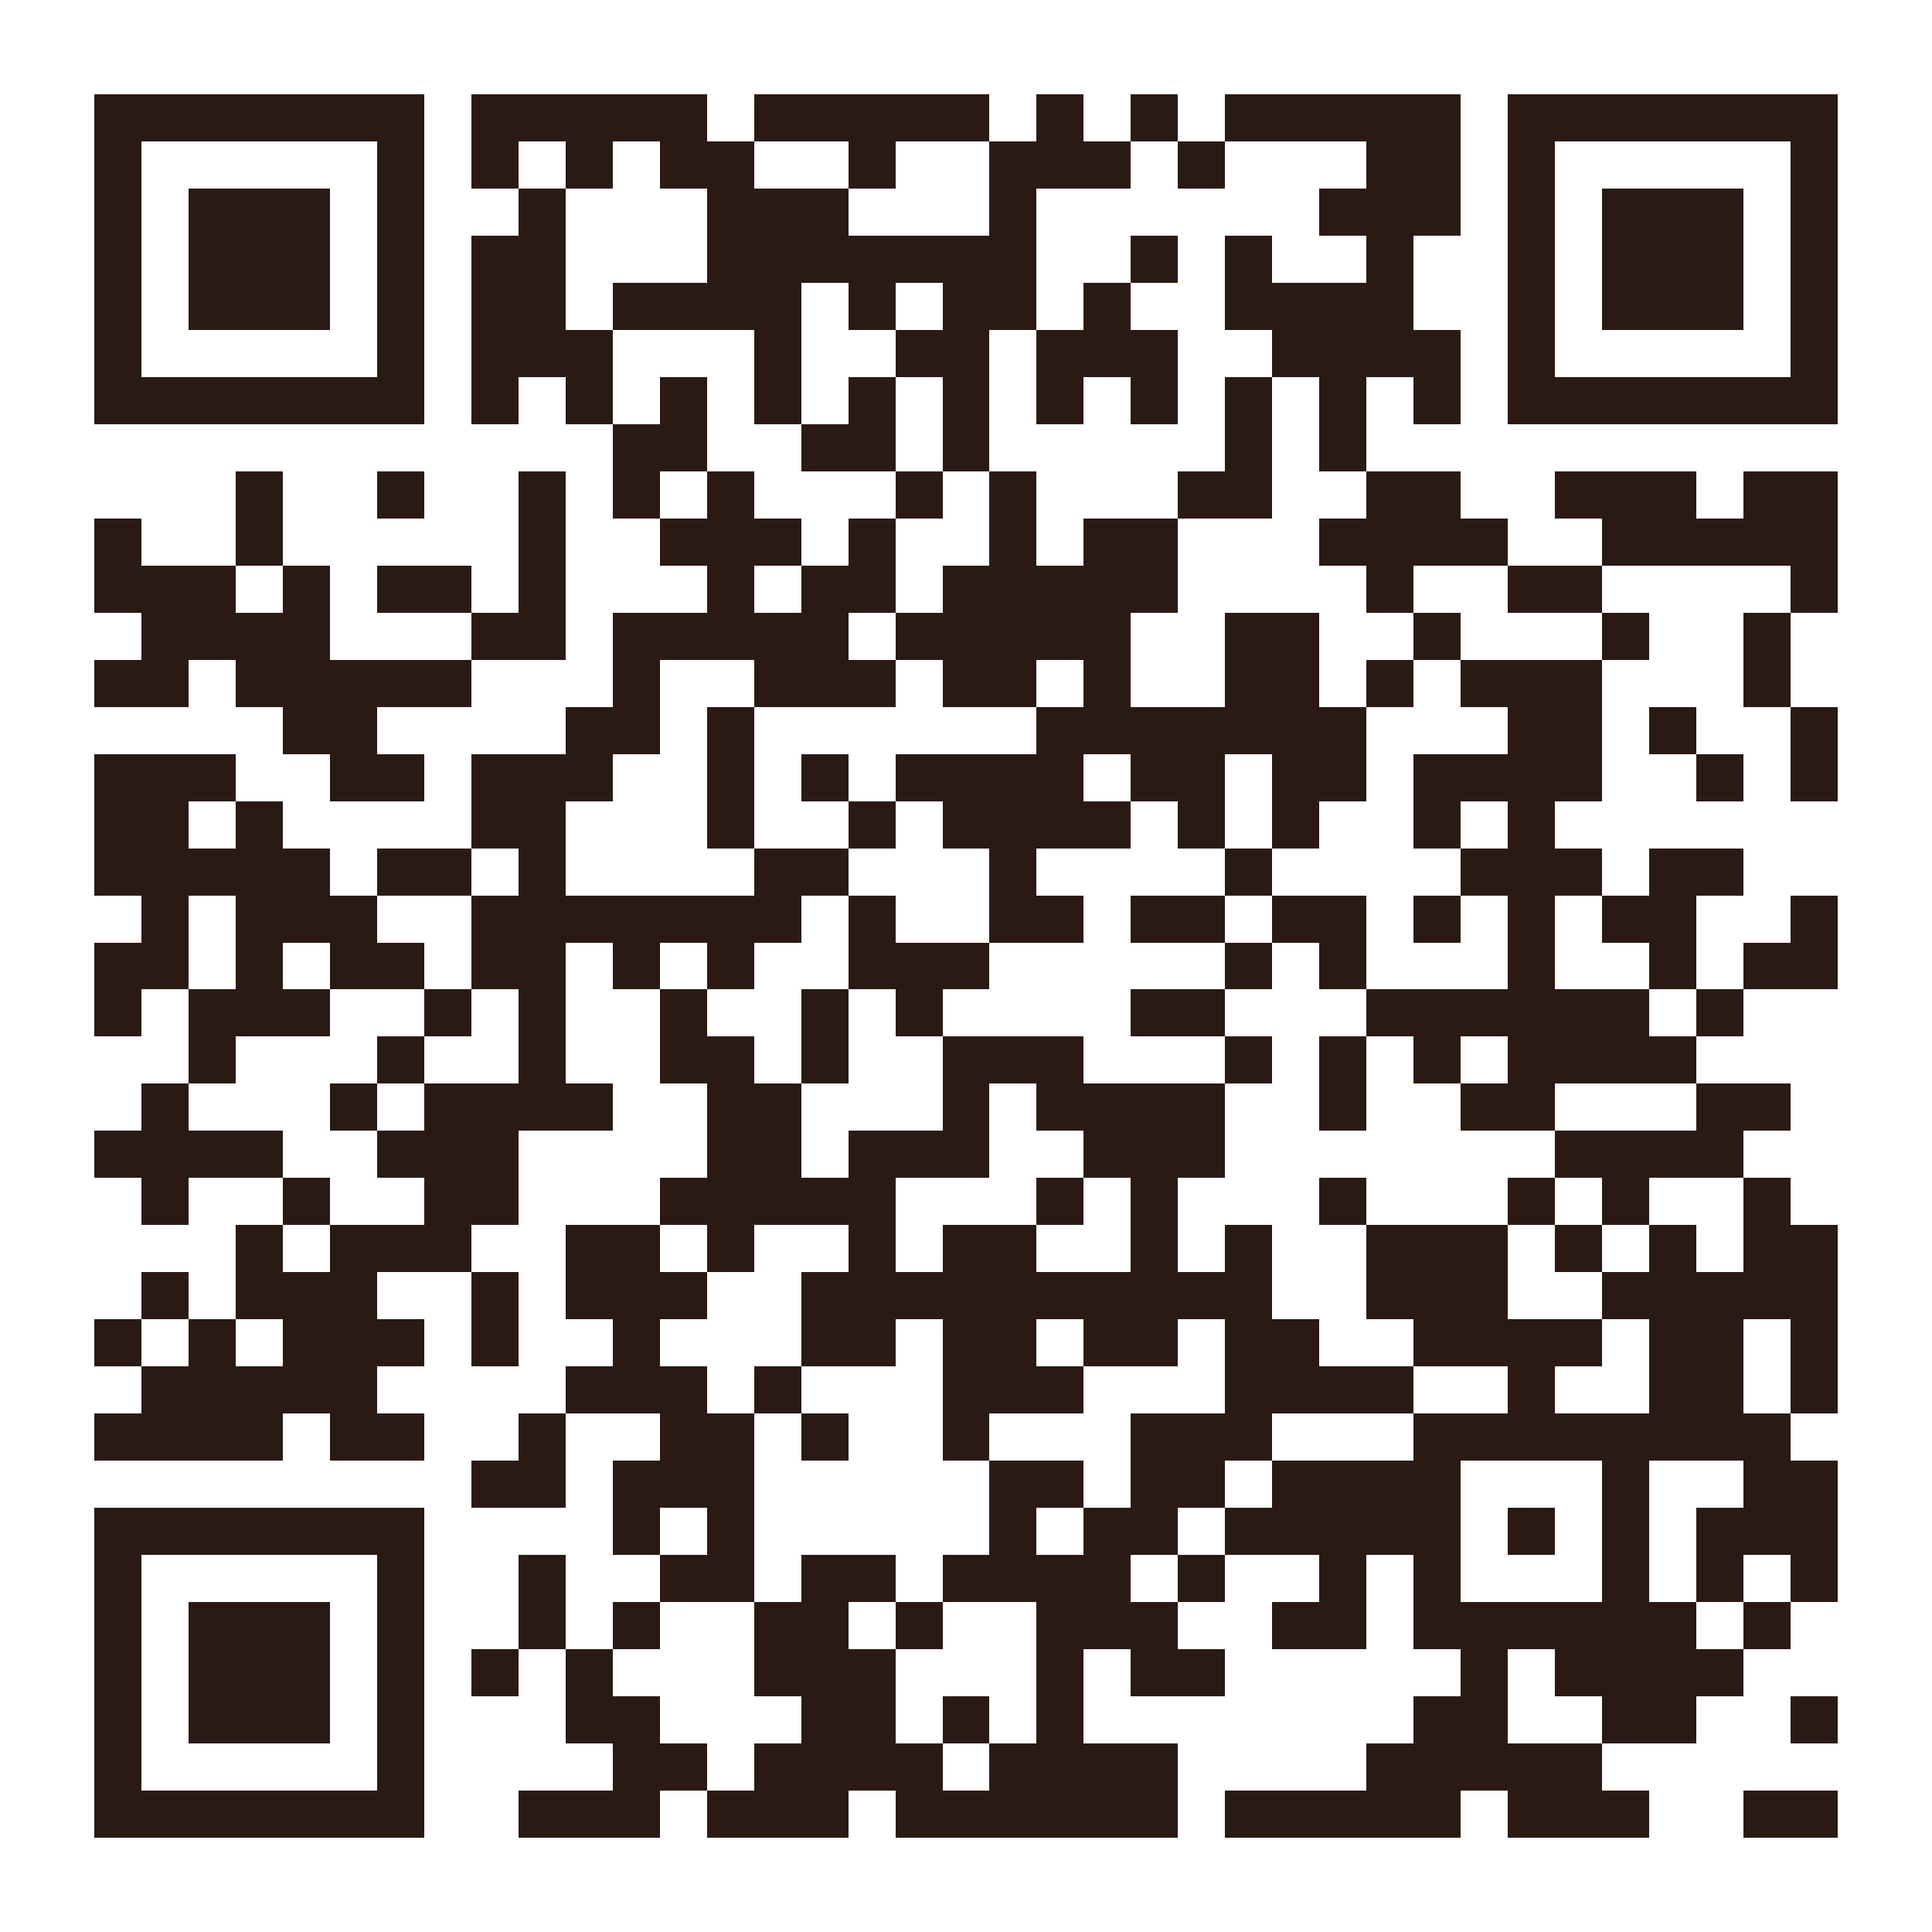
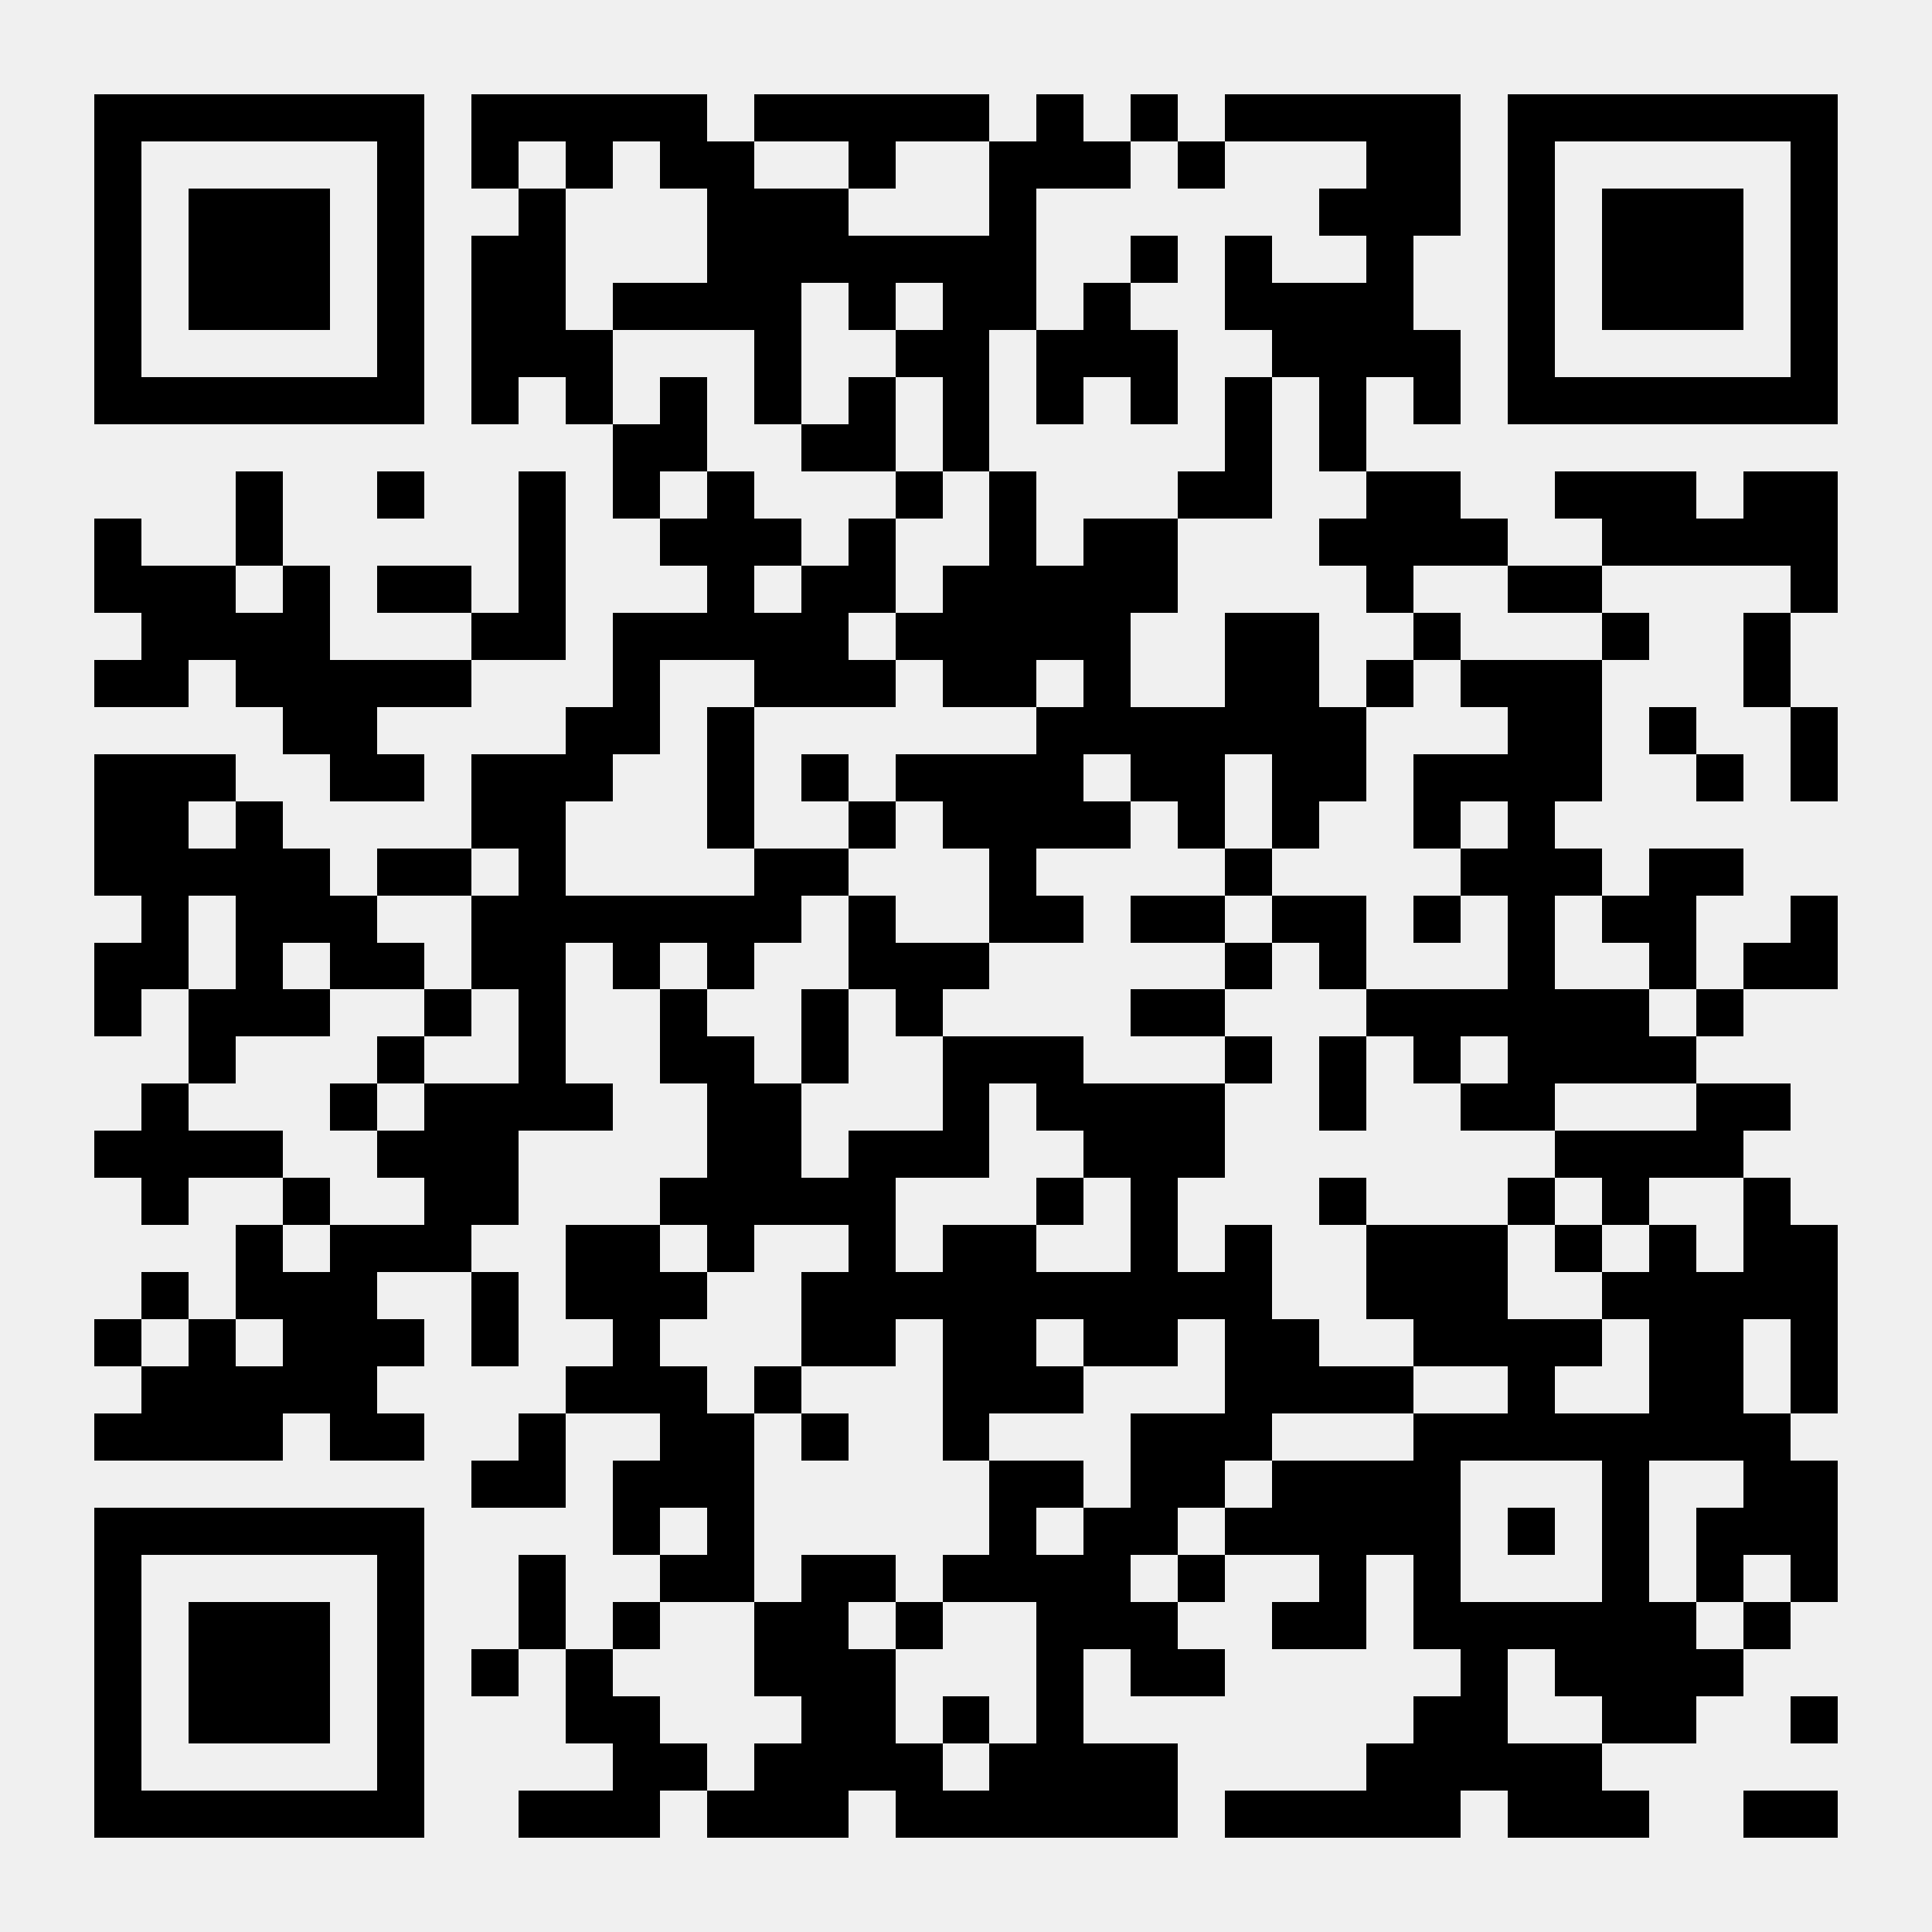
<svg xmlns="http://www.w3.org/2000/svg" viewBox="0 0 41 41" shape-rendering="crispEdges">
-   <path fill="#FFFFFF" d="M0 0h41v41H0z" />
-   <path stroke="#2B1A14" d="M2 2.5h7m1 0h5m1 0h5m1 0h1m1 0h1m1 0h5m1 0h7M2 3.5h1m5 0h1m1 0h1m1 0h1m1 0h2m2 0h1m2 0h3m1 0h1m3 0h2m1 0h1m5 0h1M2 4.5h1m1 0h3m1 0h1m2 0h1m3 0h3m3 0h1m6 0h3m1 0h1m1 0h3m1 0h1M2 5.5h1m1 0h3m1 0h1m1 0h2m3 0h7m2 0h1m1 0h1m2 0h1m2 0h1m1 0h3m1 0h1M2 6.5h1m1 0h3m1 0h1m1 0h2m1 0h4m1 0h1m1 0h2m1 0h1m2 0h4m2 0h1m1 0h3m1 0h1M2 7.5h1m5 0h1m1 0h3m3 0h1m2 0h2m1 0h3m2 0h4m1 0h1m5 0h1M2 8.5h7m1 0h1m1 0h1m1 0h1m1 0h1m1 0h1m1 0h1m1 0h1m1 0h1m1 0h1m1 0h1m1 0h1m1 0h7M13 9.5h2m2 0h2m1 0h1m5 0h1m1 0h1M5 10.5h1m2 0h1m2 0h1m1 0h1m1 0h1m3 0h1m1 0h1m3 0h2m2 0h2m2 0h3m1 0h2M2 11.5h1m2 0h1m5 0h1m2 0h3m1 0h1m2 0h1m1 0h2m3 0h4m2 0h5M2 12.5h3m1 0h1m1 0h2m1 0h1m3 0h1m1 0h2m1 0h5m4 0h1m2 0h2m4 0h1M3 13.5h4m3 0h2m1 0h5m1 0h5m2 0h2m2 0h1m3 0h1m2 0h1M2 14.5h2m1 0h5m3 0h1m2 0h3m1 0h2m1 0h1m2 0h2m1 0h1m1 0h3m3 0h1M6 15.5h2m4 0h2m1 0h1m6 0h7m3 0h2m1 0h1m2 0h1M2 16.5h3m2 0h2m1 0h3m2 0h1m1 0h1m1 0h4m1 0h2m1 0h2m1 0h4m2 0h1m1 0h1M2 17.5h2m1 0h1m4 0h2m3 0h1m2 0h1m1 0h4m1 0h1m1 0h1m2 0h1m1 0h1M2 18.5h5m1 0h2m1 0h1m4 0h2m3 0h1m4 0h1m4 0h3m1 0h2M3 19.5h1m1 0h3m2 0h7m1 0h1m2 0h2m1 0h2m1 0h2m1 0h1m1 0h1m1 0h2m2 0h1M2 20.5h2m1 0h1m1 0h2m1 0h2m1 0h1m1 0h1m2 0h3m5 0h1m1 0h1m3 0h1m2 0h1m1 0h2M2 21.5h1m1 0h3m2 0h1m1 0h1m2 0h1m2 0h1m1 0h1m4 0h2m3 0h6m1 0h1M4 22.5h1m3 0h1m2 0h1m2 0h2m1 0h1m2 0h3m3 0h1m1 0h1m1 0h1m1 0h4M3 23.5h1m3 0h1m1 0h4m2 0h2m3 0h1m1 0h4m2 0h1m2 0h2m3 0h2M2 24.5h4m2 0h3m4 0h2m1 0h3m2 0h3m7 0h4M3 25.5h1m2 0h1m2 0h2m3 0h5m3 0h1m1 0h1m3 0h1m3 0h1m1 0h1m2 0h1M5 26.5h1m1 0h3m2 0h2m1 0h1m2 0h1m1 0h2m2 0h1m1 0h1m2 0h3m1 0h1m1 0h1m1 0h2M3 27.5h1m1 0h3m2 0h1m1 0h3m2 0h10m2 0h3m2 0h5M2 28.5h1m1 0h1m1 0h3m1 0h1m2 0h1m3 0h2m1 0h2m1 0h2m1 0h2m2 0h4m1 0h2m1 0h1M3 29.5h5m4 0h3m1 0h1m3 0h3m3 0h4m2 0h1m2 0h2m1 0h1M2 30.5h4m1 0h2m2 0h1m2 0h2m1 0h1m2 0h1m3 0h3m3 0h8M10 31.5h2m1 0h3m5 0h2m1 0h2m1 0h4m3 0h1m2 0h2M2 32.5h7m4 0h1m1 0h1m5 0h1m1 0h2m1 0h5m1 0h1m1 0h1m1 0h3M2 33.5h1m5 0h1m2 0h1m2 0h2m1 0h2m1 0h4m1 0h1m2 0h1m1 0h1m3 0h1m1 0h1m1 0h1M2 34.5h1m1 0h3m1 0h1m2 0h1m1 0h1m2 0h2m1 0h1m2 0h3m2 0h2m1 0h6m1 0h1M2 35.5h1m1 0h3m1 0h1m1 0h1m1 0h1m3 0h3m3 0h1m1 0h2m5 0h1m1 0h4M2 36.5h1m1 0h3m1 0h1m3 0h2m3 0h2m1 0h1m1 0h1m7 0h2m2 0h2m2 0h1M2 37.5h1m5 0h1m4 0h2m1 0h4m1 0h4m4 0h5M2 38.5h7m2 0h3m1 0h3m1 0h6m1 0h5m1 0h3m2 0h2" />
+   <path stroke="#000000" d="M2 2.5h7m1 0h5m1 0h5m1 0h1m1 0h1m1 0h5m1 0h7M2 3.5h1m5 0h1m1 0h1m1 0h1m1 0h2m2 0h1m2 0h3m1 0h1m3 0h2m1 0h1m5 0h1M2 4.5h1m1 0h3m1 0h1m2 0h1m3 0h3m3 0h1m6 0h3m1 0h1m1 0h3m1 0h1M2 5.5h1m1 0h3m1 0h1m1 0h2m3 0h7m2 0h1m1 0h1m2 0h1m2 0h1m1 0h3m1 0h1M2 6.5h1m1 0h3m1 0h1m1 0h2m1 0h4m1 0h1m1 0h2m1 0h1m2 0h4m2 0h1m1 0h3m1 0h1M2 7.5h1m5 0h1m1 0h3m3 0h1m2 0h2m1 0h3m2 0h4m1 0h1m5 0h1M2 8.5h7m1 0h1m1 0h1m1 0h1m1 0h1m1 0h1m1 0h1m1 0h1m1 0h1m1 0h1m1 0h1m1 0h1m1 0h7M13 9.5h2m2 0h2m1 0h1m5 0h1m1 0h1M5 10.5h1m2 0h1m2 0h1m1 0h1m1 0h1m3 0h1m1 0h1m3 0h2m2 0h2m2 0h3m1 0h2M2 11.5h1m2 0h1m5 0h1m2 0h3m1 0h1m2 0h1m1 0h2m3 0h4m2 0h5M2 12.5h3m1 0h1m1 0h2m1 0h1m3 0h1m1 0h2m1 0h5m4 0h1m2 0h2m4 0h1M3 13.5h4m3 0h2m1 0h5m1 0h5m2 0h2m2 0h1m3 0h1m2 0h1M2 14.5h2m1 0h5m3 0h1m2 0h3m1 0h2m1 0h1m2 0h2m1 0h1m1 0h3m3 0h1M6 15.5h2m4 0h2m1 0h1m6 0h7m3 0h2m1 0h1m2 0h1M2 16.5h3m2 0h2m1 0h3m2 0h1m1 0h1m1 0h4m1 0h2m1 0h2m1 0h4m2 0h1m1 0h1M2 17.5h2m1 0h1m4 0h2m3 0h1m2 0h1m1 0h4m1 0h1m1 0h1m2 0h1m1 0h1M2 18.5h5m1 0h2m1 0h1m4 0h2m3 0h1m4 0h1m4 0h3m1 0h2M3 19.5h1m1 0h3m2 0h7m1 0h1m2 0h2m1 0h2m1 0h2m1 0h1m1 0h1m1 0h2m2 0h1M2 20.5h2m1 0h1m1 0h2m1 0h2m1 0h1m1 0h1m2 0h3m5 0h1m1 0h1m3 0h1m2 0h1m1 0h2M2 21.5h1m1 0h3m2 0h1m1 0h1m2 0h1m2 0h1m1 0h1m4 0h2m3 0h6m1 0h1M4 22.5h1m3 0h1m2 0h1m2 0h2m1 0h1m2 0h3m3 0h1m1 0h1m1 0h1m1 0h4M3 23.5h1m3 0h1m1 0h4m2 0h2m3 0h1m1 0h4m2 0h1m2 0h2m3 0h2M2 24.5h4m2 0h3m4 0h2m1 0h3m2 0h3m7 0h4M3 25.5h1m2 0h1m2 0h2m3 0h5m3 0h1m1 0h1m3 0h1m3 0h1m1 0h1m2 0h1M5 26.5h1m1 0h3m2 0h2m1 0h1m2 0h1m1 0h2m2 0h1m1 0h1m2 0h3m1 0h1m1 0h1m1 0h2M3 27.5h1m1 0h3m2 0h1m1 0h3m2 0h10m2 0h3m2 0h5M2 28.5h1m1 0h1m1 0h3m1 0h1m2 0h1m3 0h2m1 0h2m1 0h2m1 0h2m2 0h4m1 0h2m1 0h1M3 29.5h5m4 0h3m1 0h1m3 0h3m3 0h4m2 0h1m2 0h2m1 0h1M2 30.5h4m1 0h2m2 0h1m2 0h2m1 0h1m2 0h1m3 0h3m3 0h8M10 31.5h2m1 0h3m5 0h2m1 0h2m1 0h4m3 0h1m2 0h2M2 32.5h7m4 0h1m1 0h1m5 0h1m1 0h2m1 0h5m1 0h1m1 0h1m1 0h3M2 33.5h1m5 0h1m2 0h1m2 0h2m1 0h2m1 0h4m1 0h1m2 0h1m1 0h1m3 0h1m1 0h1m1 0h1M2 34.5h1m1 0h3m1 0h1m2 0h1m1 0h1m2 0h2m1 0h1m2 0h3m2 0h2m1 0h6m1 0h1M2 35.5h1m1 0h3m1 0h1m1 0h1m1 0h1m3 0h3m3 0h1m1 0h2m5 0h1m1 0h4M2 36.5h1m1 0h3m1 0h1m3 0h2m3 0h2m1 0h1m1 0h1m7 0h2m2 0h2m2 0h1M2 37.5h1m5 0h1m4 0h2m1 0h4m1 0h4m4 0h5M2 38.5h7m2 0h3m1 0h3m1 0h6m1 0h5m1 0h3m2 0h2" />
</svg>
